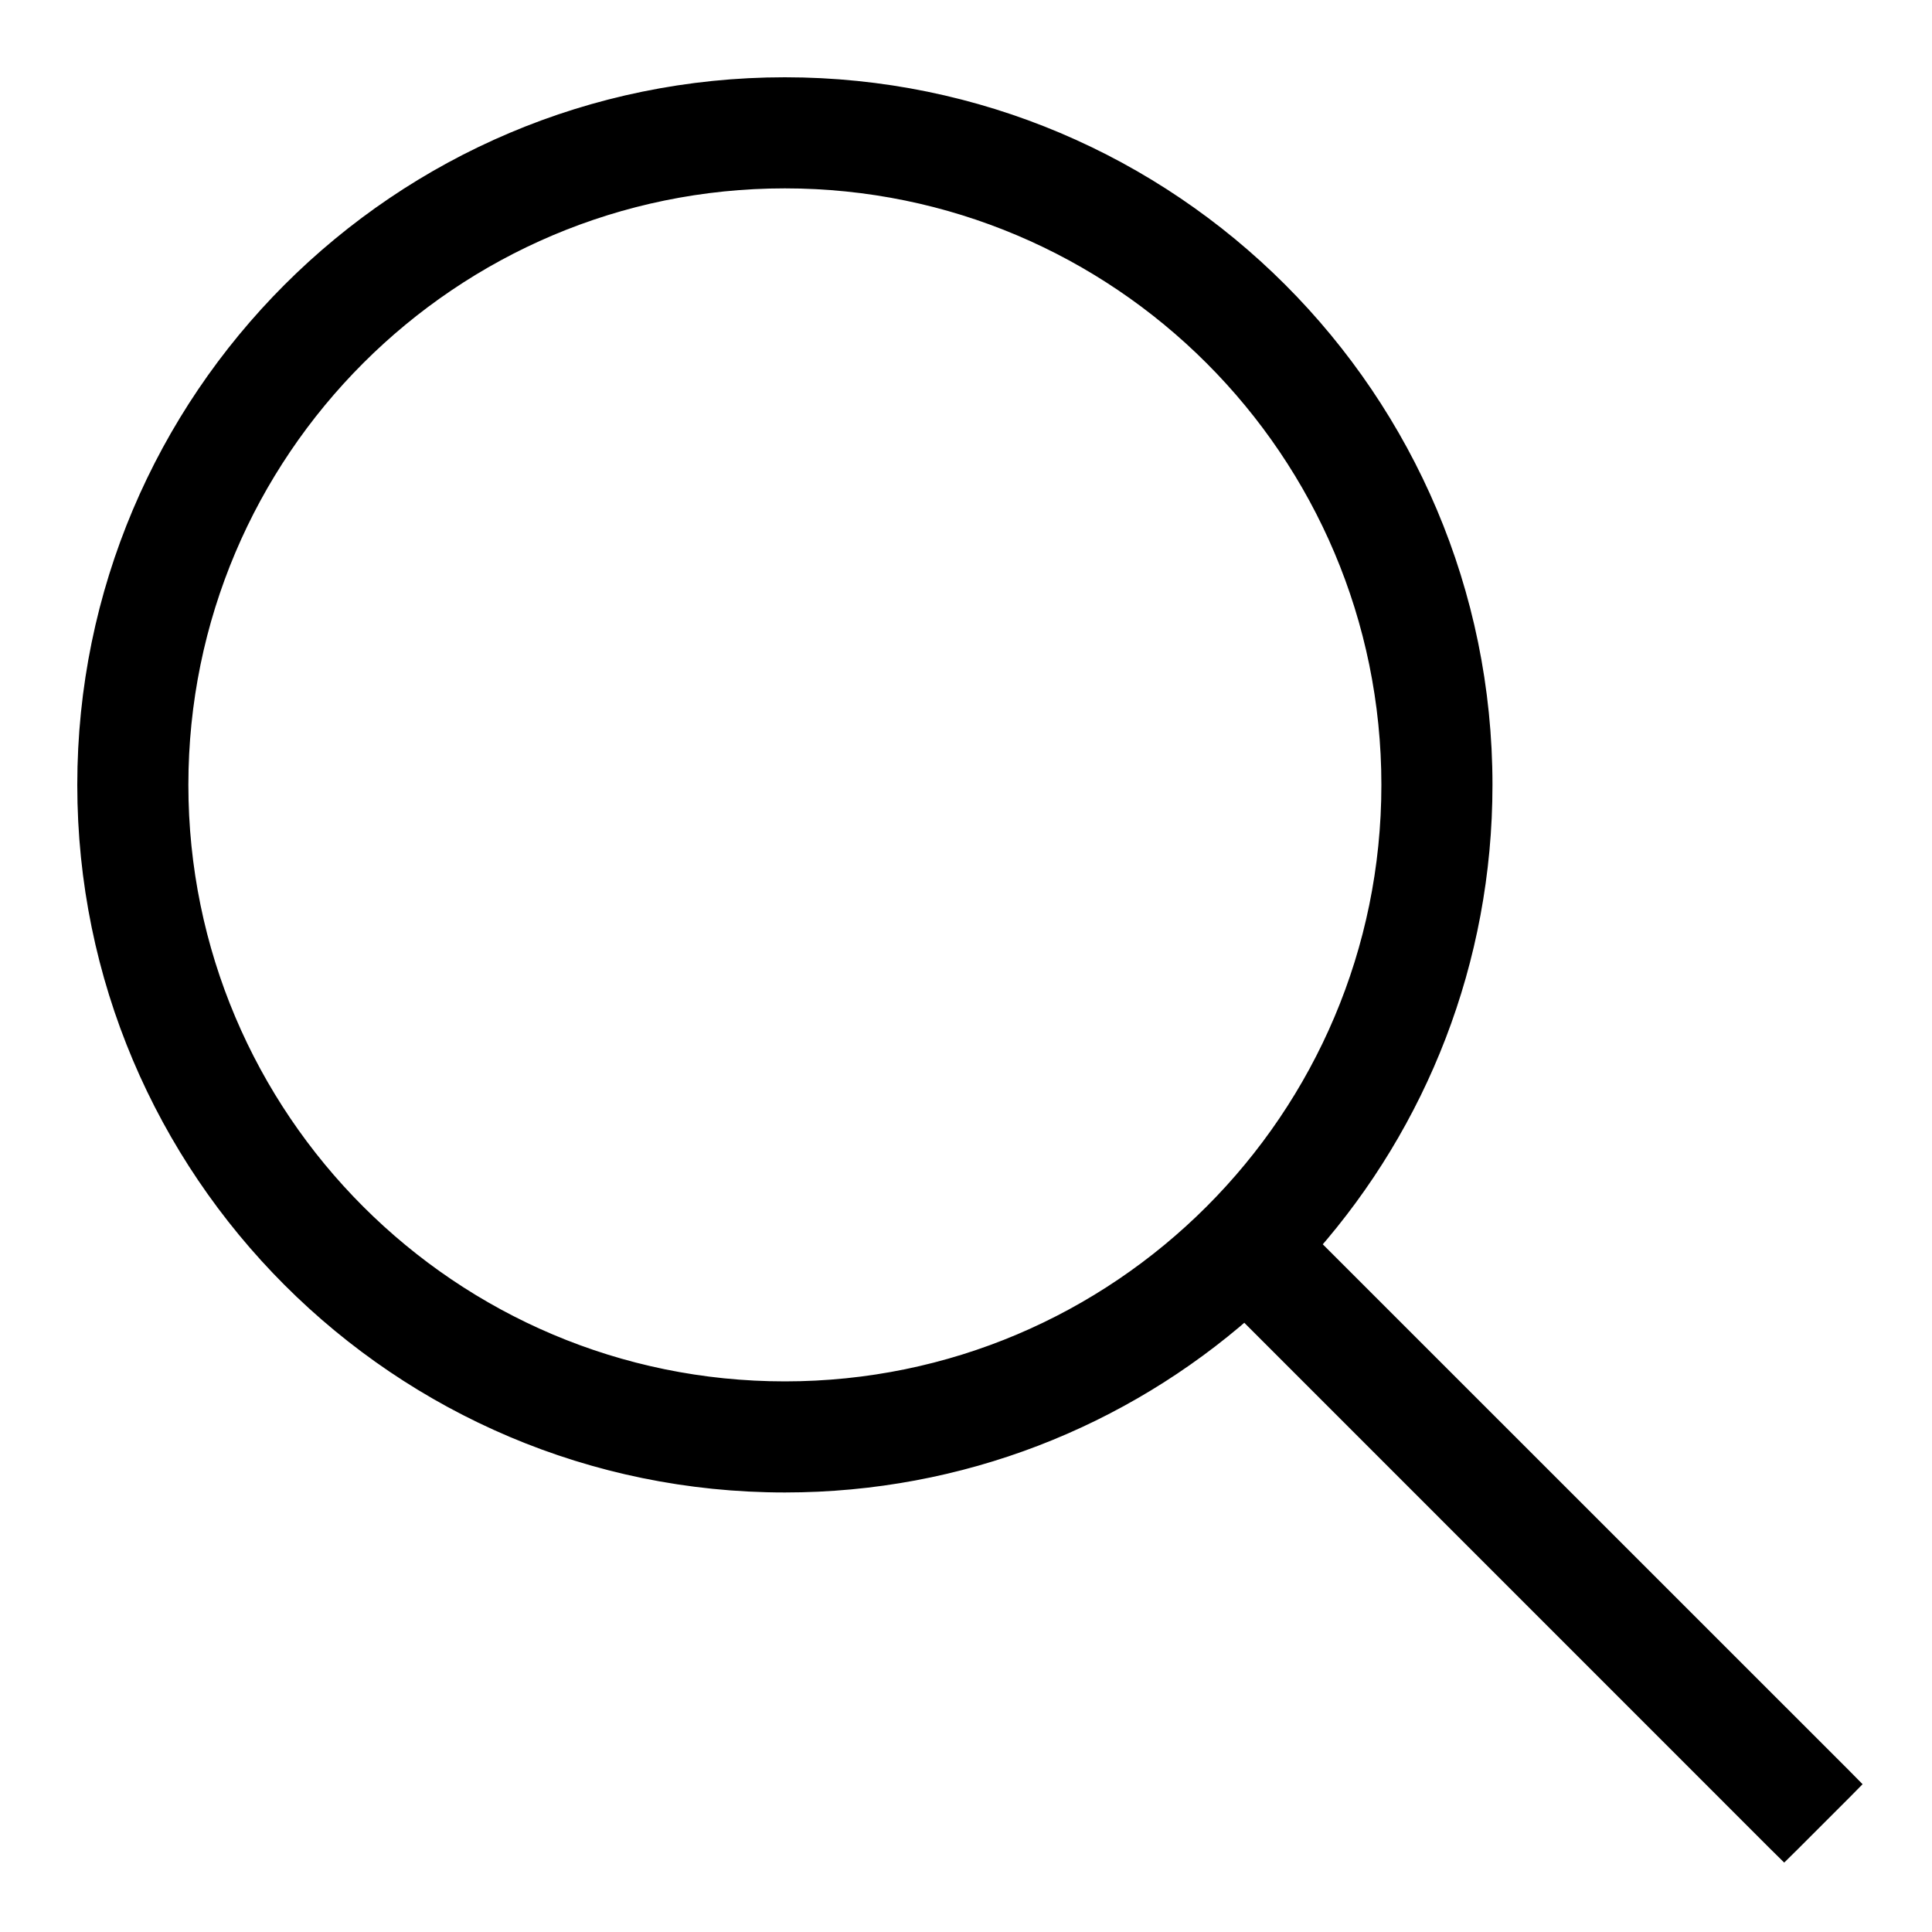
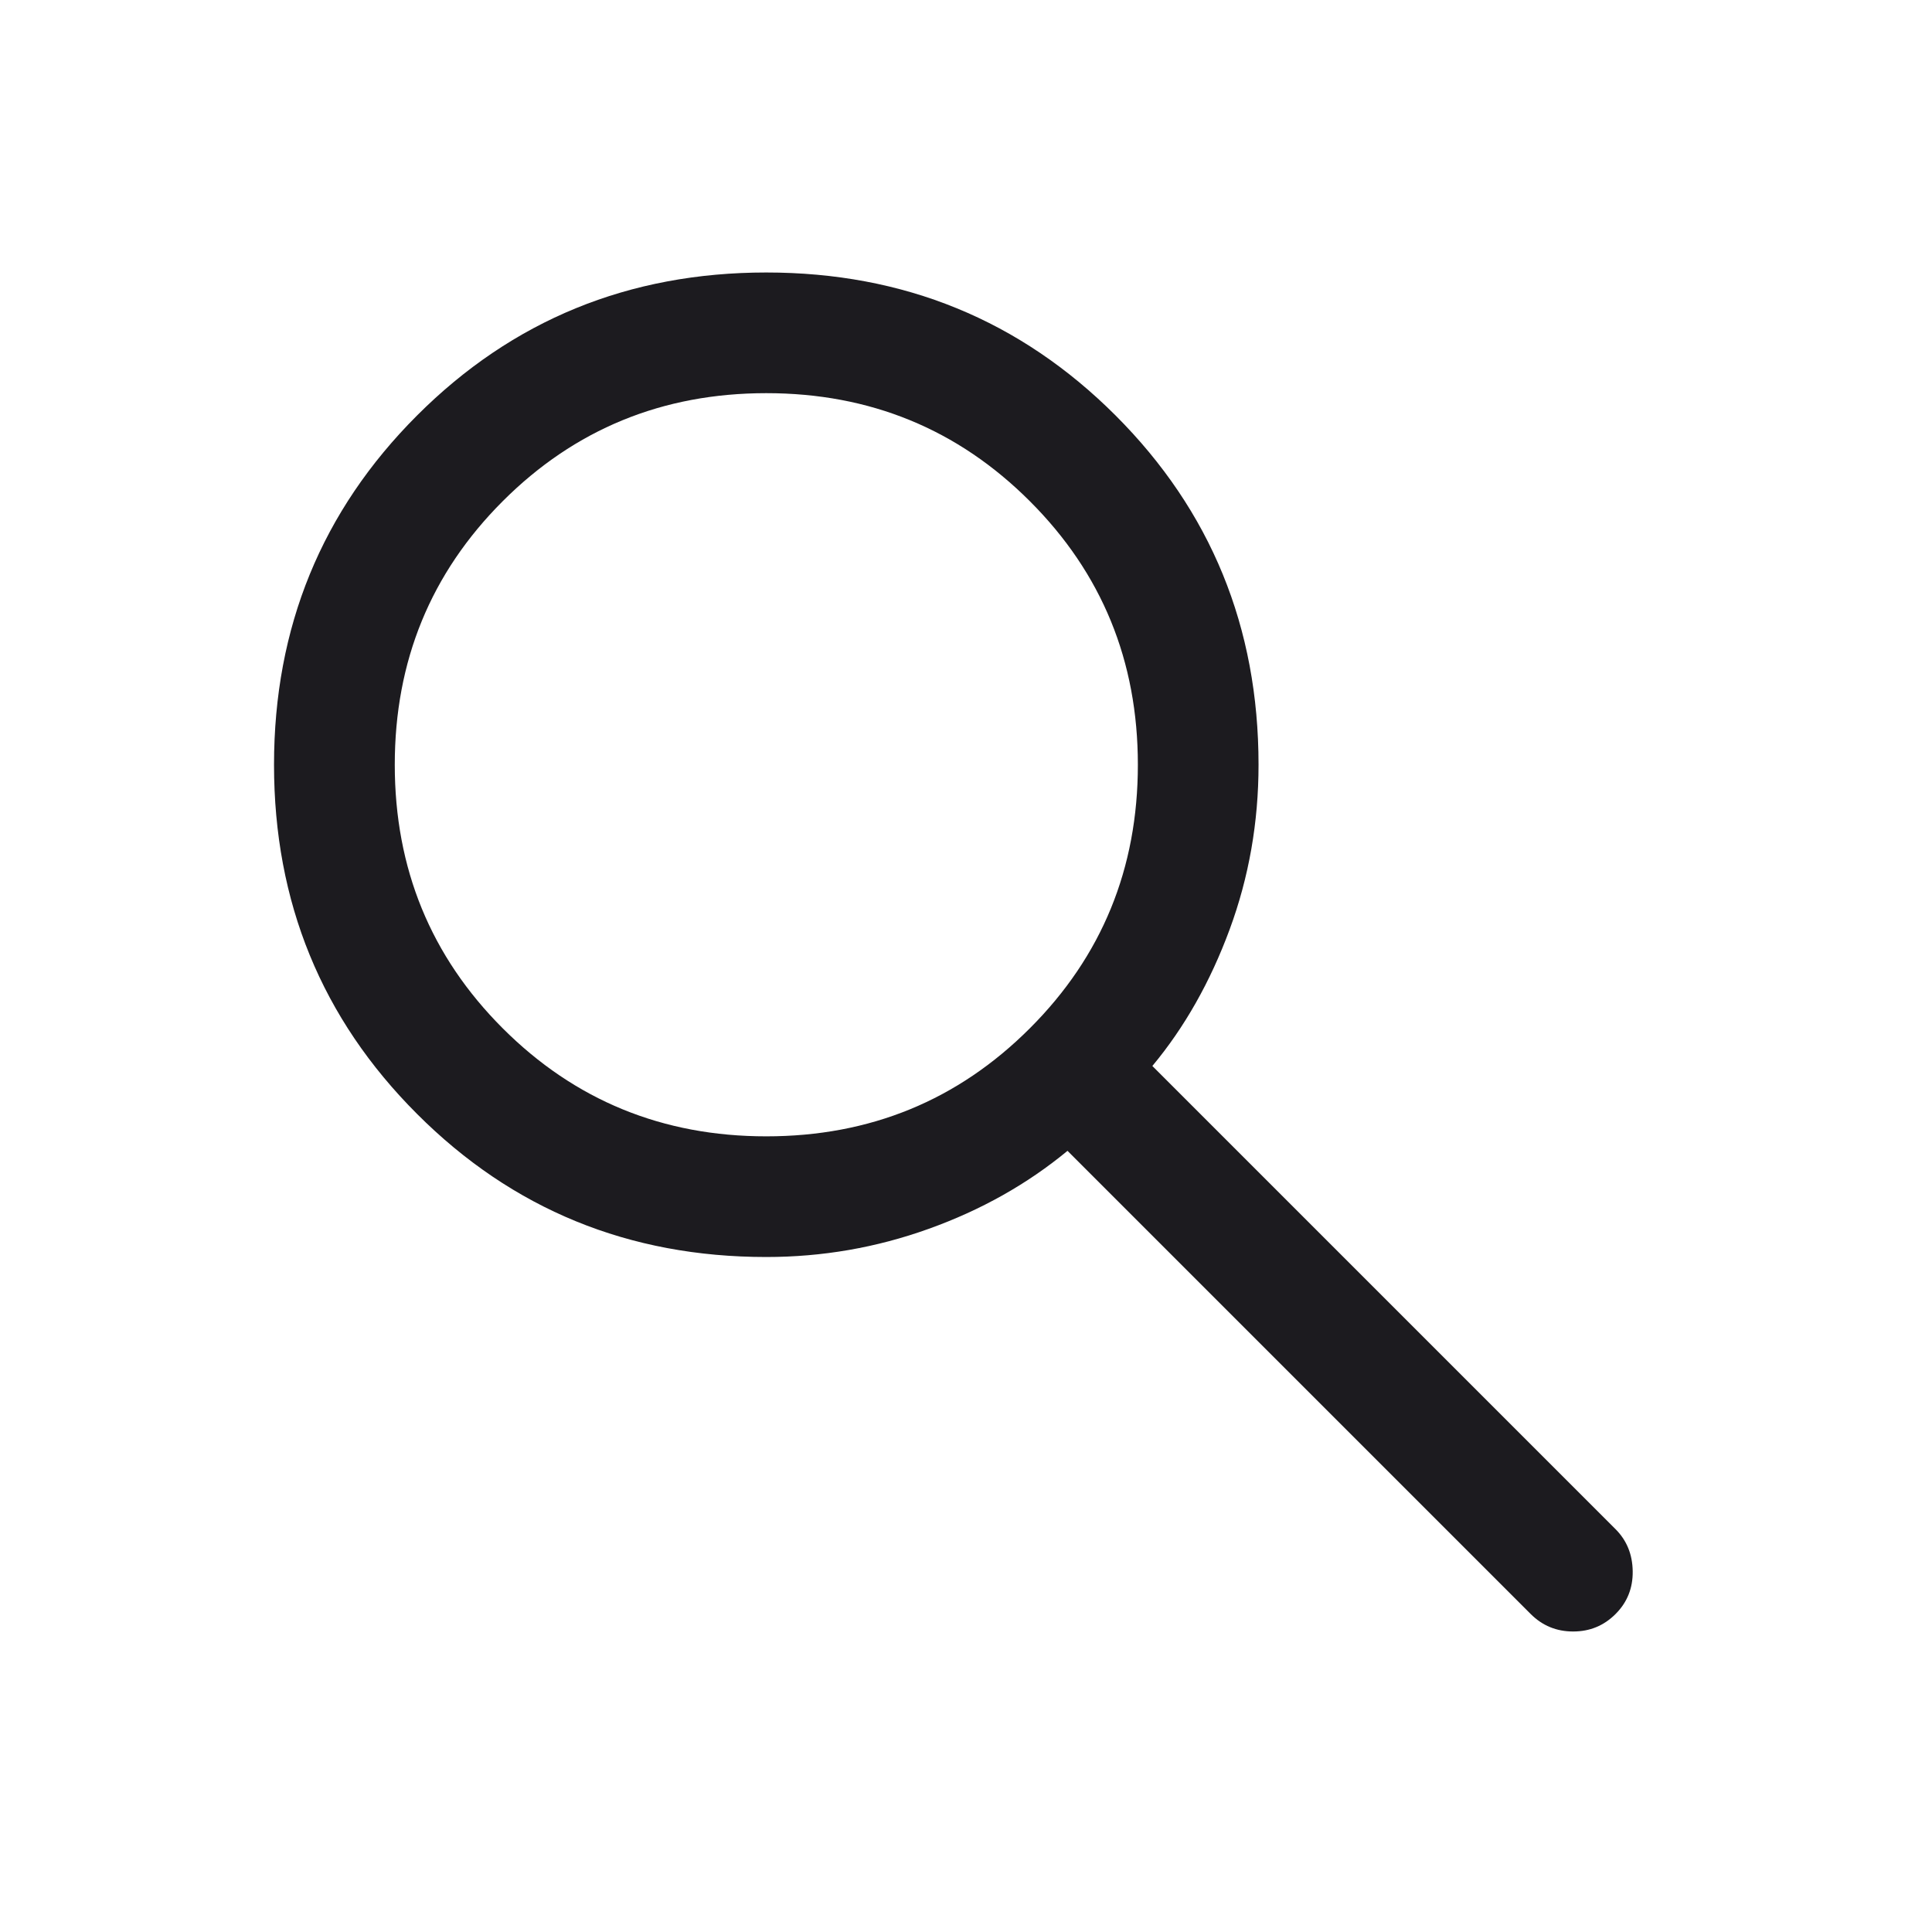
- <svg xmlns="http://www.w3.org/2000/svg" viewBox="0 0 20 20">
-   <path d="M19.071 18.541L19.141 18.47L19.071 18.399L13.557 12.886C14.674 11.614 15.35 9.948 15.35 8.125C15.35 4.138 12.113 0.9 8.125 0.9C4.138 0.9 0.9 4.138 0.9 8.125C0.9 12.113 4.138 15.35 8.125 15.35C9.948 15.35 11.614 14.674 12.886 13.557L18.399 19.071L18.47 19.141L18.541 19.071L19.071 18.541ZM8.125 1.85C11.588 1.85 14.4 4.662 14.4 8.125C14.4 11.588 11.588 14.4 8.125 14.4C4.662 14.4 1.85 11.588 1.85 8.125C1.85 4.662 4.662 1.85 8.125 1.85Z" fill="currentColor" stroke="currentColor" stroke-width="0.2" />
+ <svg xmlns="http://www.w3.org/2000/svg" width="24" height="24" viewBox="0 0 24 24" fill="none">
+   <mask id="mask0_35660_395306" style="mask-type:alpha" maskUnits="userSpaceOnUse" x="0" y="0" width="24" height="24">
+     <rect width="24" height="24" fill="#D9D9D9" />
+   </mask>
+   <g mask="url(#mask0_35660_395306)">
+     <path d="M9.519 15.615C7.812 15.615 6.365 15.023 5.181 13.838C3.996 12.654 3.404 11.208 3.404 9.5C3.404 7.792 3.996 6.346 5.181 5.161C6.365 3.977 7.812 3.385 9.519 3.385C11.227 3.385 12.673 3.977 13.858 5.161C15.042 6.346 15.634 7.792 15.634 9.5C15.634 10.214 15.515 10.896 15.275 11.546C15.035 12.196 14.715 12.762 14.315 13.242L20.069 18.996C20.208 19.135 20.279 19.309 20.282 19.518C20.285 19.728 20.214 19.905 20.069 20.05C19.924 20.195 19.749 20.267 19.542 20.267C19.336 20.267 19.16 20.195 19.015 20.05L13.261 14.296C12.761 14.709 12.187 15.032 11.537 15.265C10.886 15.499 10.214 15.615 9.519 15.615ZM9.519 14.116C10.808 14.116 11.899 13.668 12.793 12.774C13.688 11.88 14.135 10.789 14.135 9.5C14.135 8.211 13.688 7.12 12.793 6.226C11.899 5.332 10.808 4.884 9.519 4.884C8.231 4.884 7.139 5.332 6.245 6.226C5.351 7.12 4.904 8.211 4.904 9.5C4.904 10.789 5.351 11.88 6.245 12.774C7.139 13.668 8.231 14.116 9.519 14.116Z" fill="#1C1B1F" />
+   </g>
</svg>
